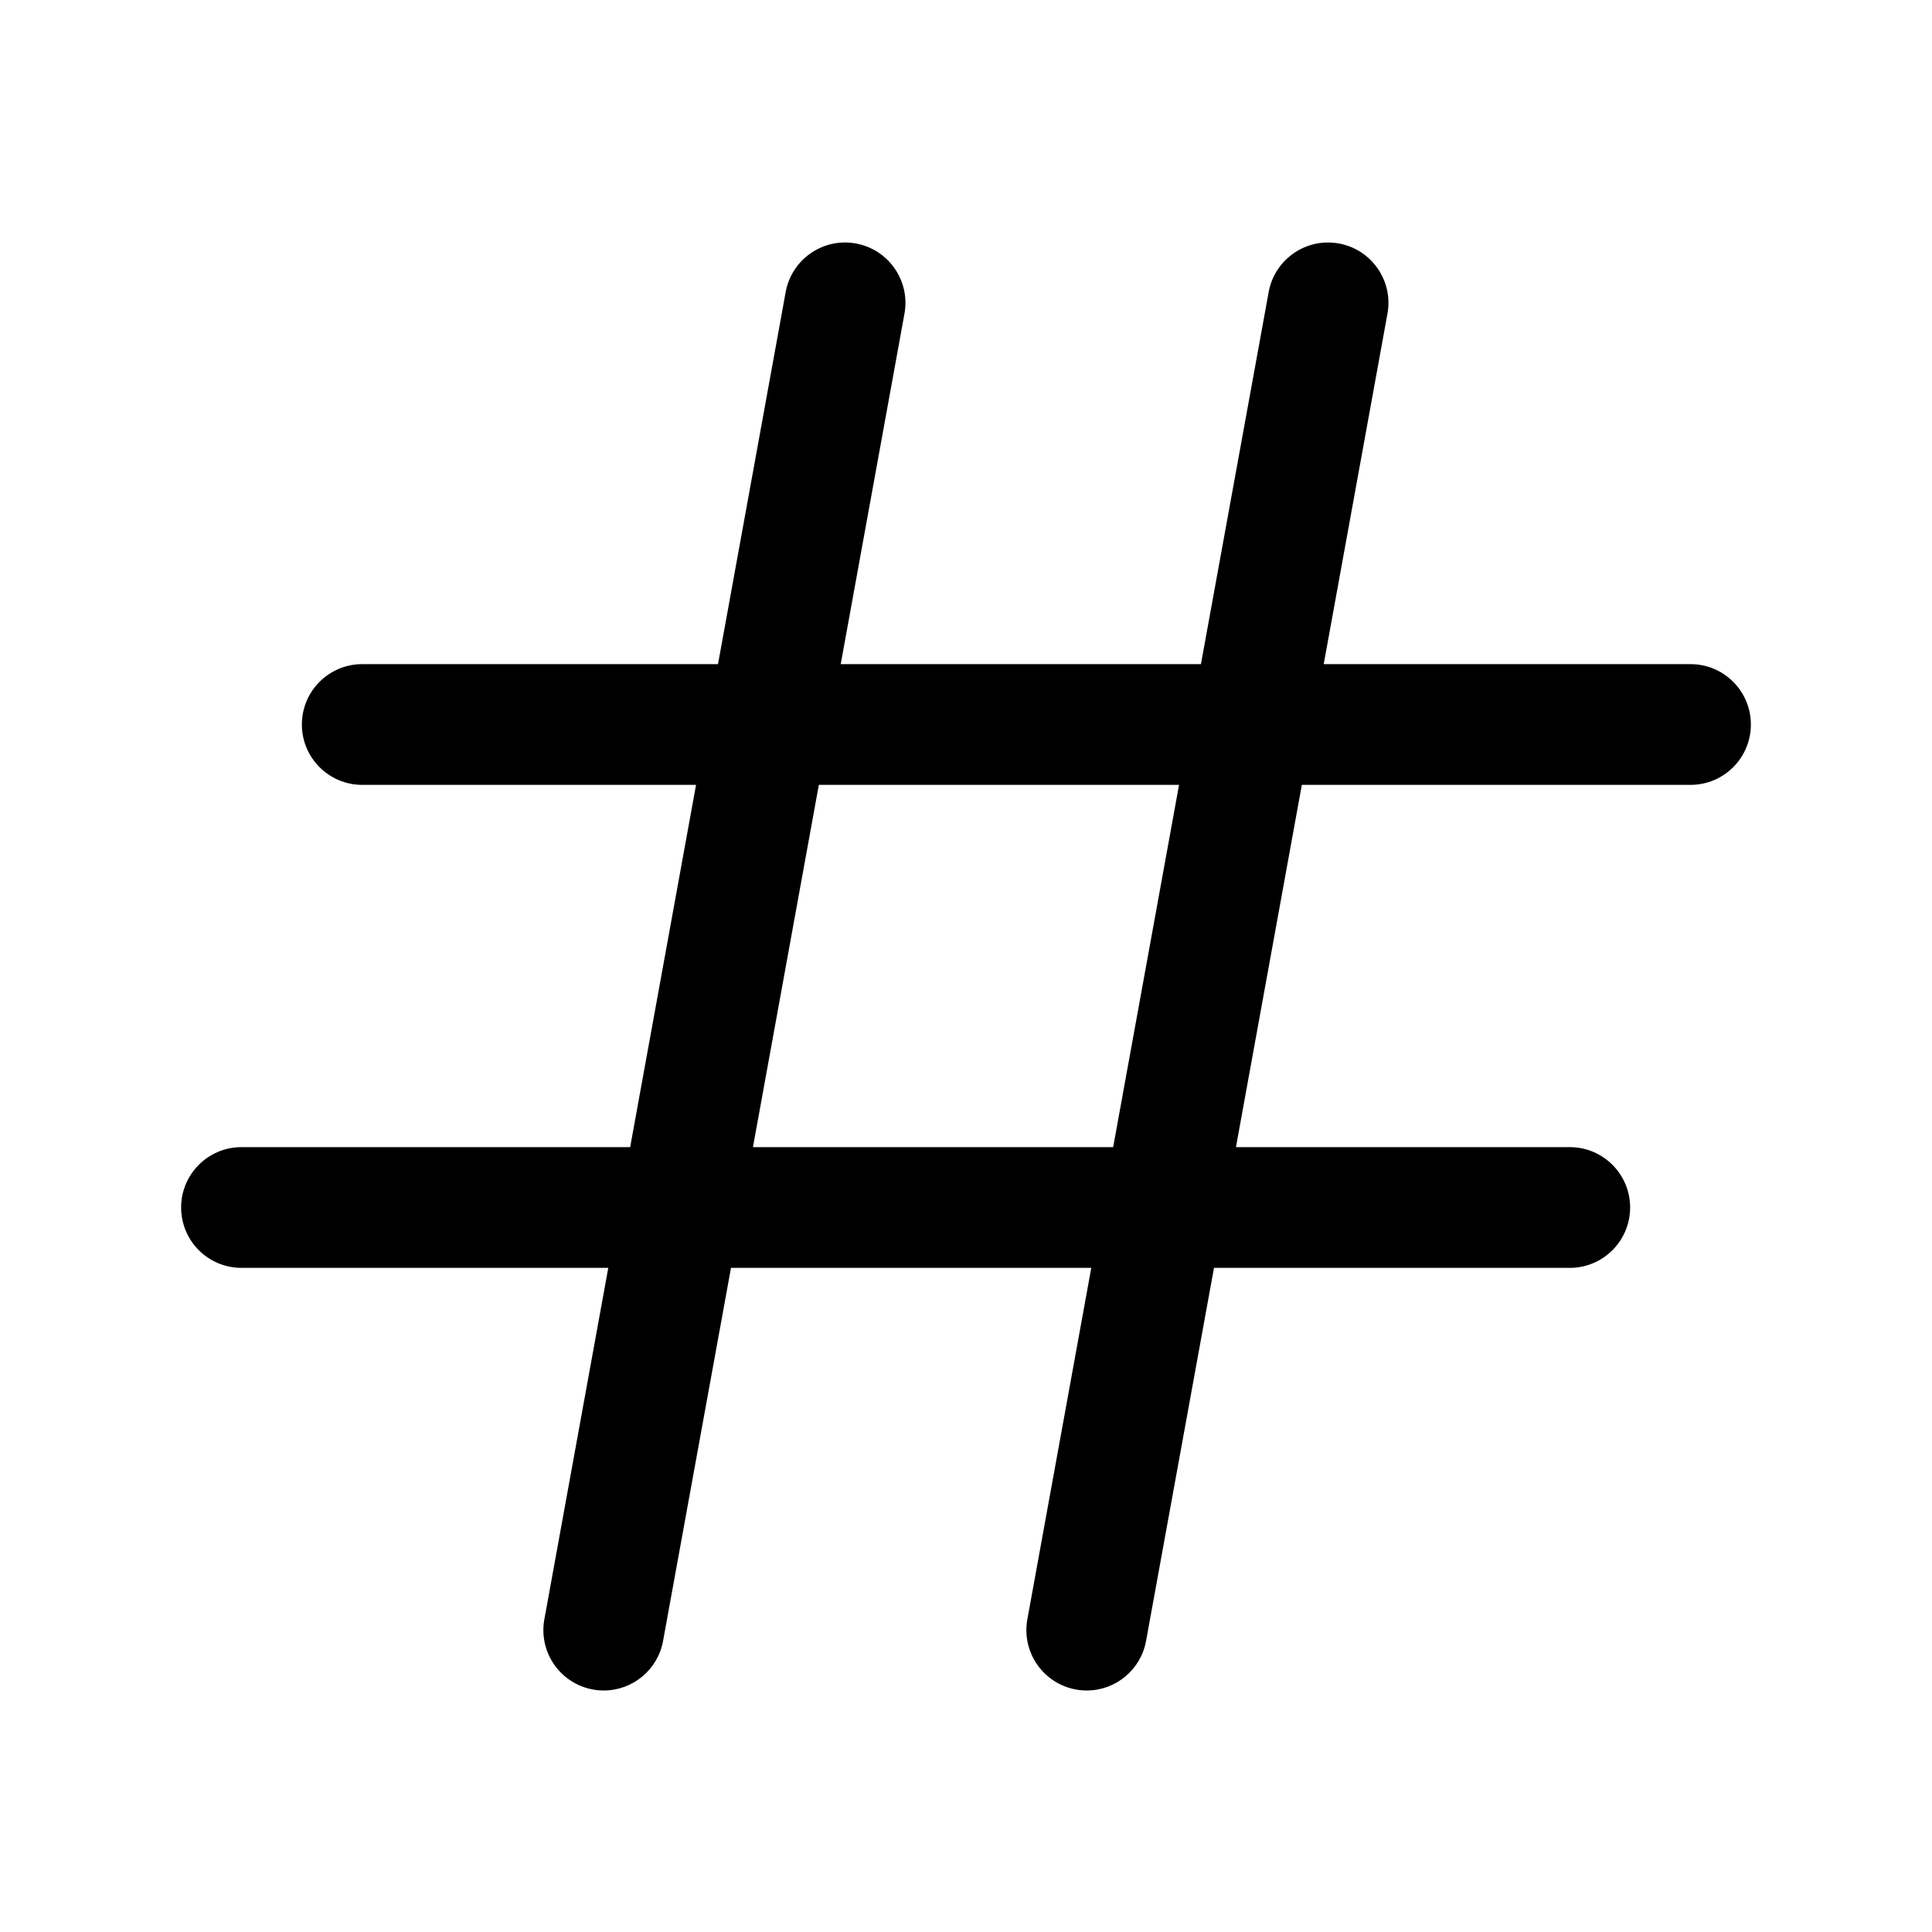
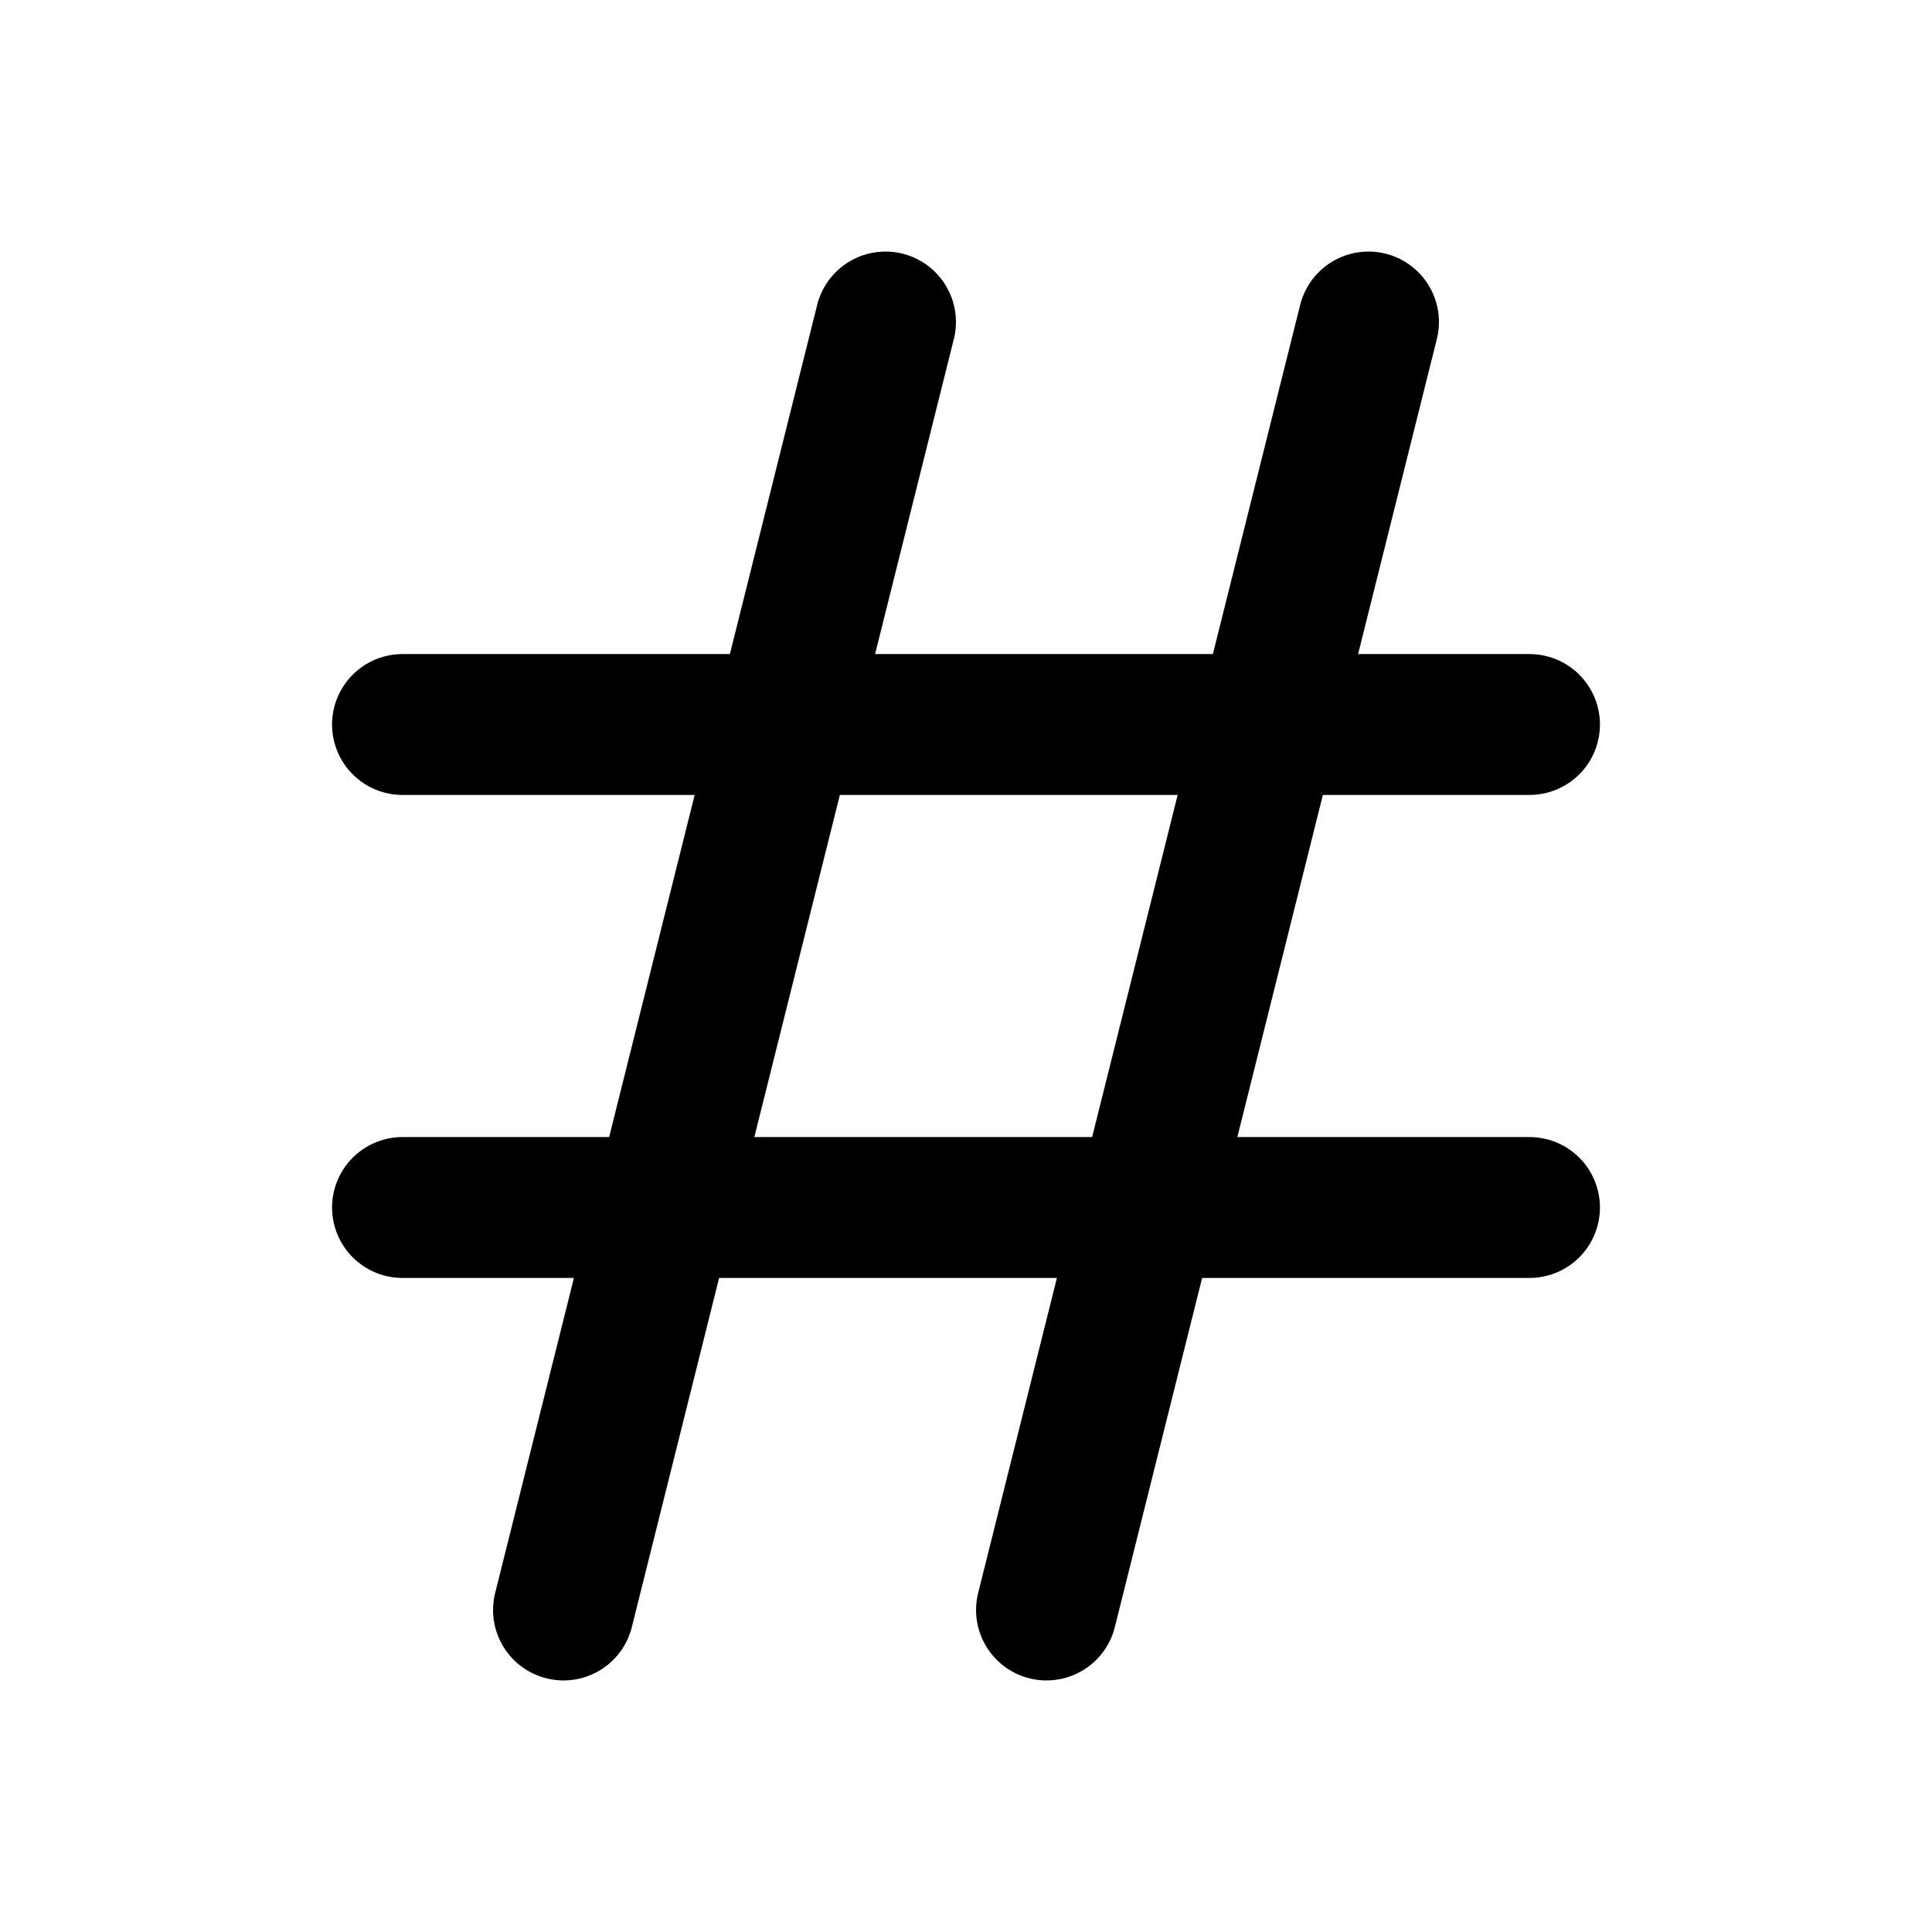
- <svg xmlns="http://www.w3.org/2000/svg" viewBox="0 0 256 256" fill="currentColor">
-   <path d="M224,88H175.4l8.47-46.57a8,8,0,0,0-15.74-2.86l-9,49.43H111.4l8.47-46.57a8,8,0,0,0-15.74-2.86L95.14,88H48a8,8,0,0,0,0,16H92.23L83.5,152H32a8,8,0,0,0,0,16H80.6l-8.47,46.57a8,8,0,0,0,6.44,9.3A7.79,7.79,0,0,0,80,224a8,8,0,0,0,7.86-6.57l9-49.43H144.6l-8.47,46.57a8,8,0,0,0,6.44,9.3A7.79,7.79,0,0,0,144,224a8,8,0,0,0,7.86-6.57l9-49.43H208a8,8,0,0,0,0-16H163.77l8.73-48H224a8,8,0,0,0,0-16Zm-76.5,64H99.77l8.73-48h47.73Z" />
+ <svg xmlns="http://www.w3.org/2000/svg" width="24" height="24" viewBox="0 0 24 24" fill="none" stroke="currentColor" stroke-width="1.75" stroke-linecap="round" stroke-linejoin="round">
+   <path d="M5 9l14 0" />
+   <path d="M5 15l14 0" />
+   <path d="M11 4l-4 16" />
+   <path d="M17 4l-4 16" />
</svg>
